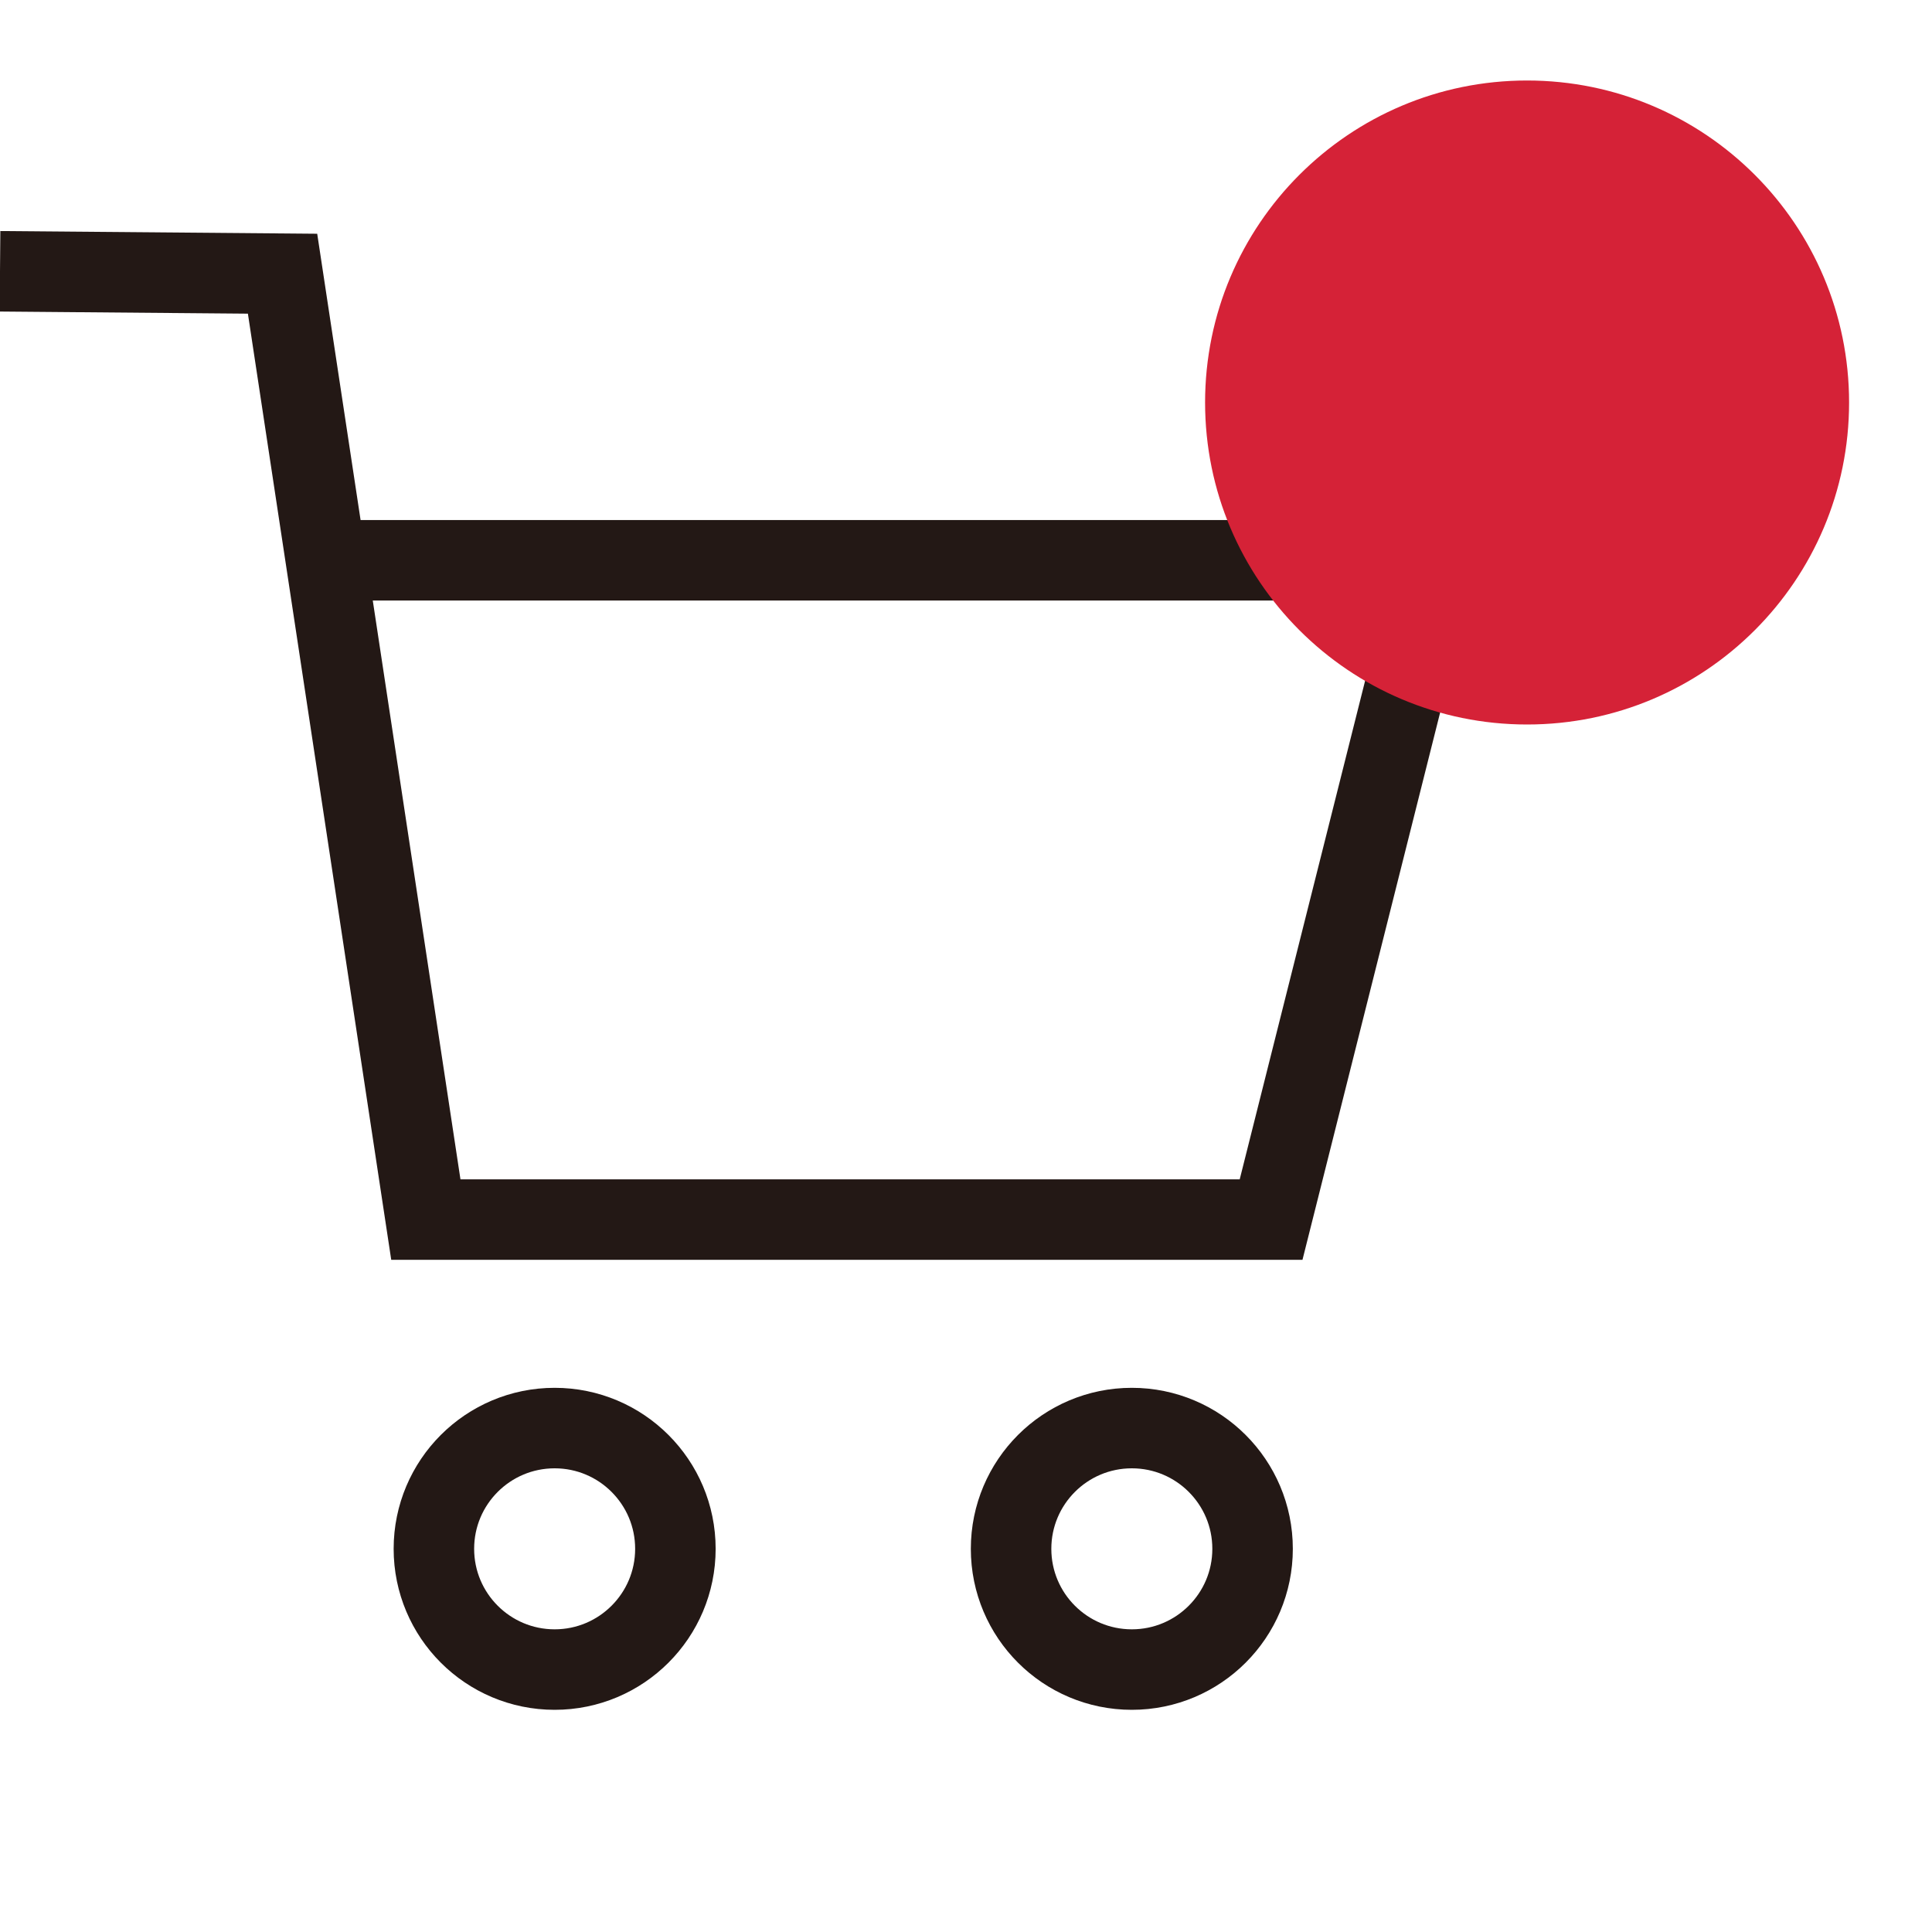
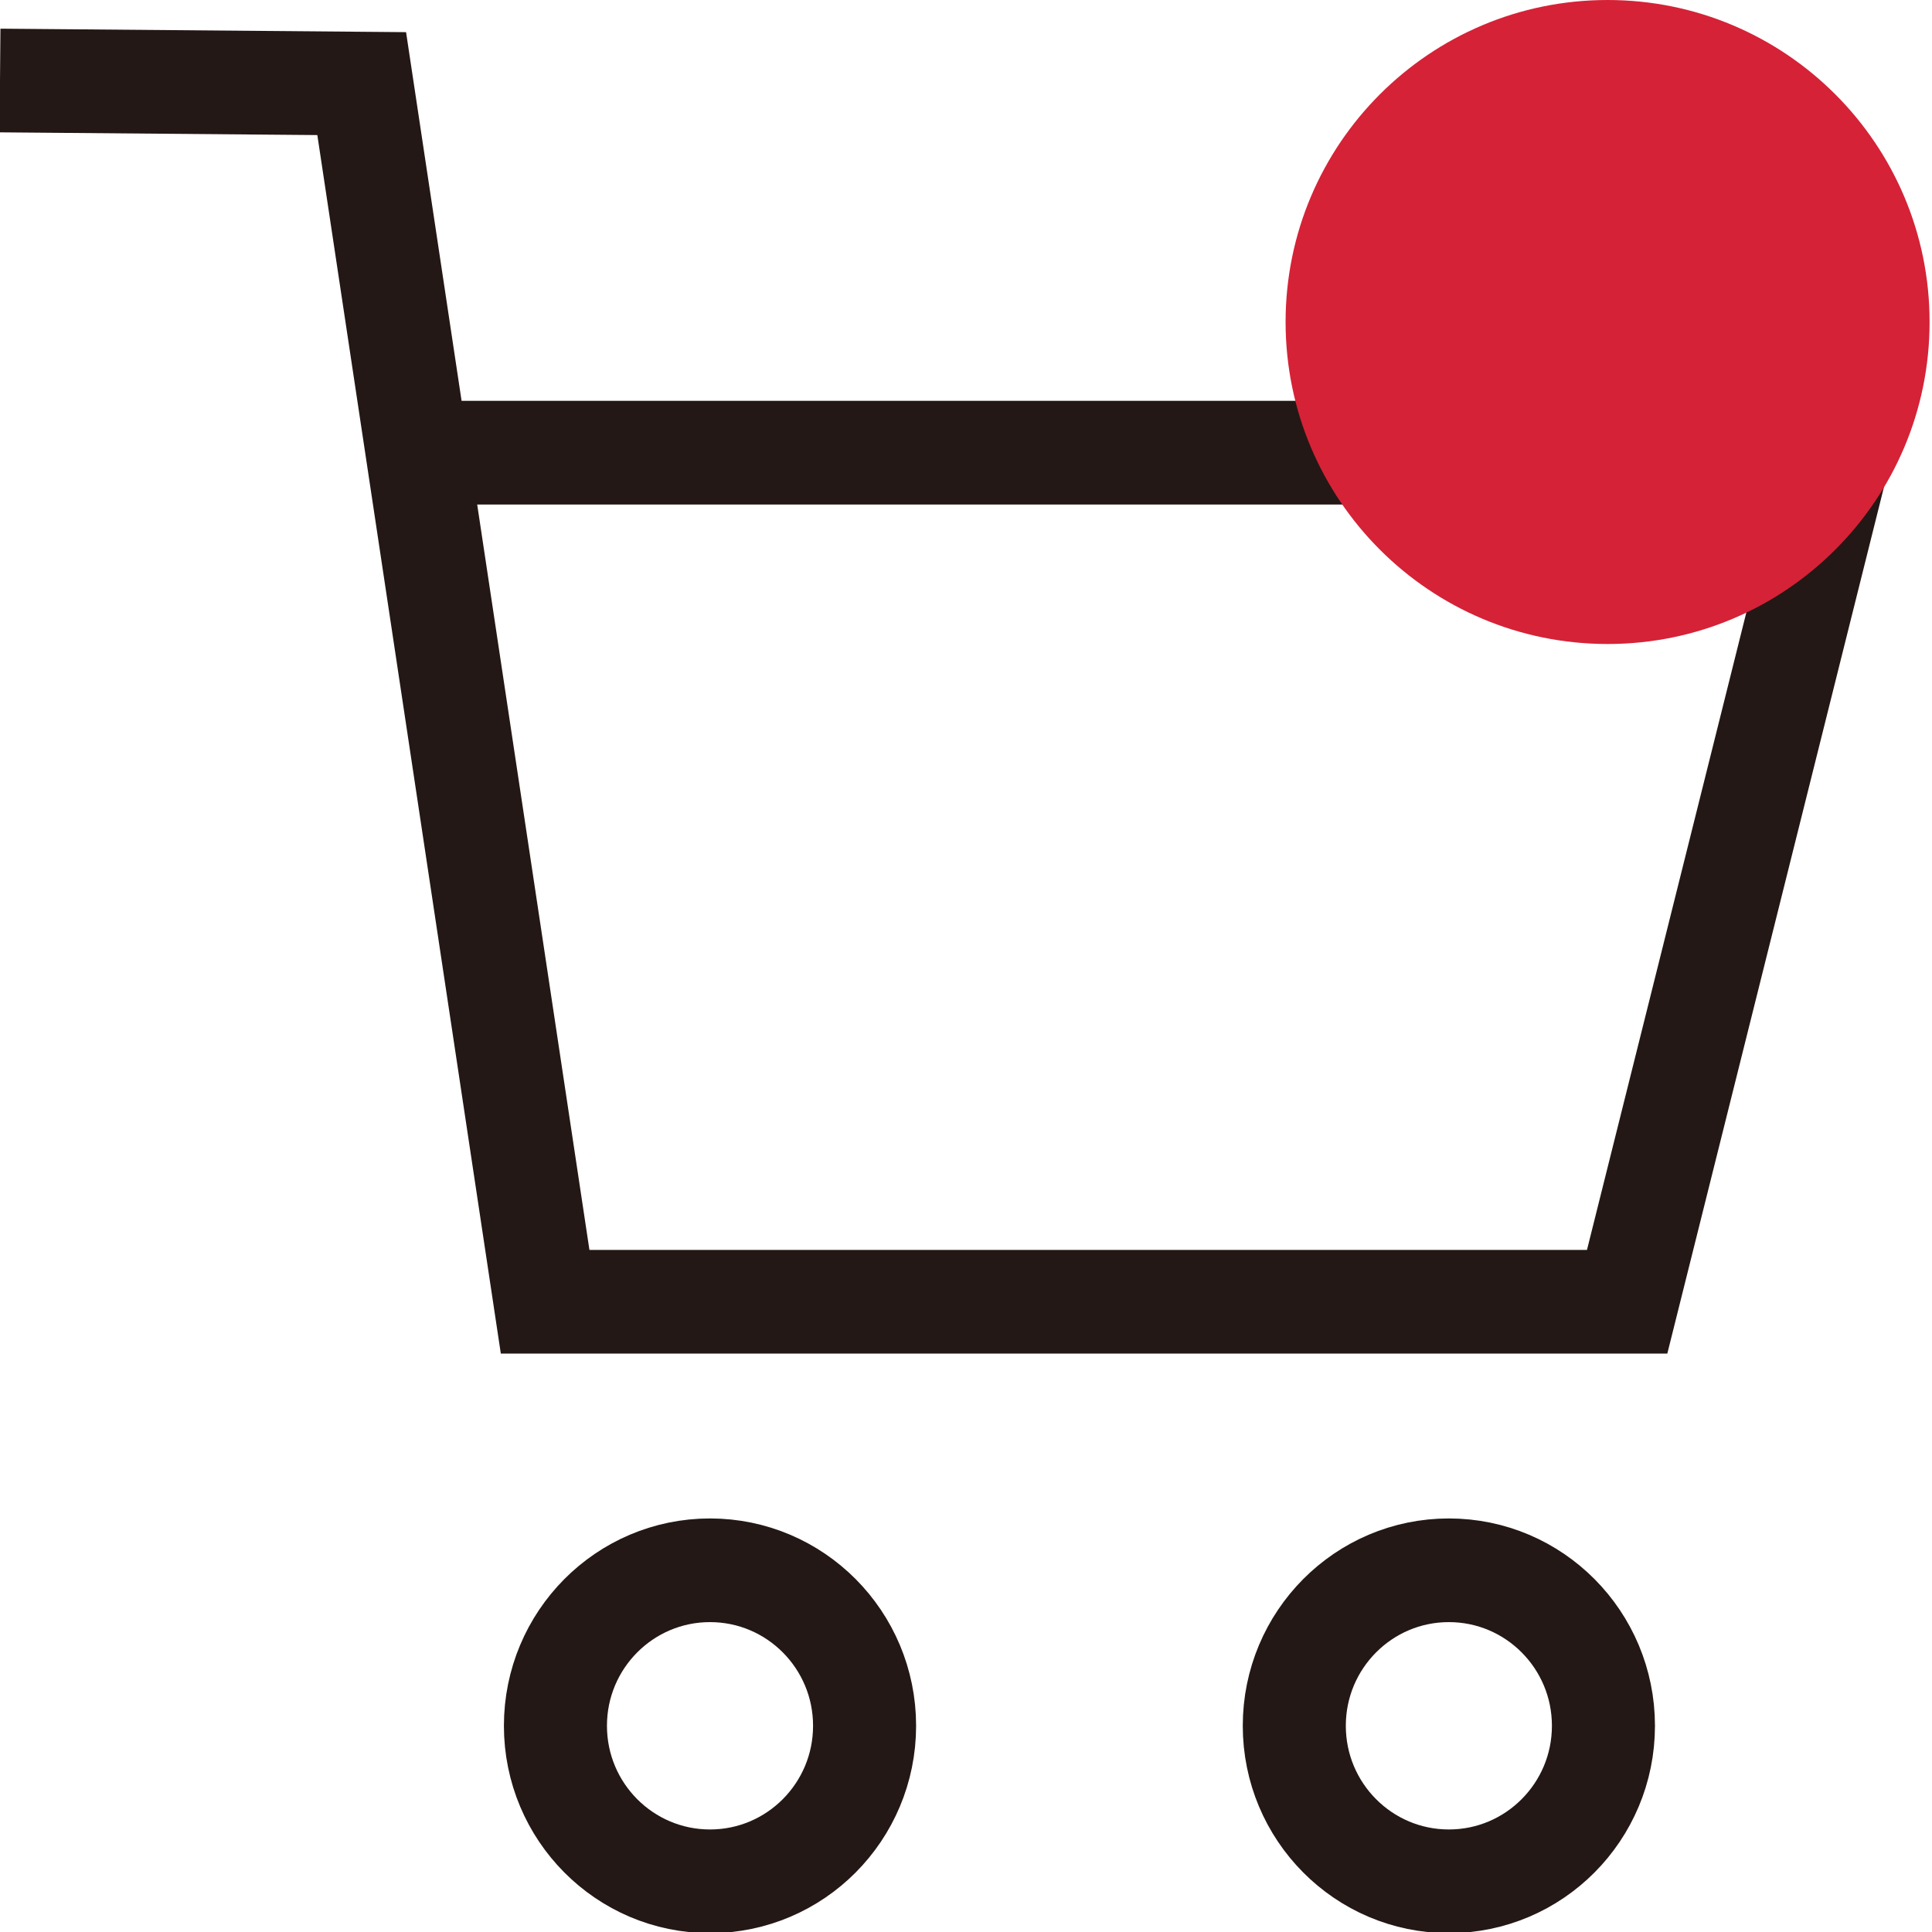
<svg xmlns="http://www.w3.org/2000/svg" viewBox="0 0 24 24" fill-rule="evenodd" clip-rule="evenodd" stroke-miterlimit="10">
-   <path d="M0 3.37l3.51.03 1.78 11.75h10.5l2.06-8.19H4.07" fill="none" stroke="#231815" />
-   <circle cx="6.89" cy="18.24" r="1.5" fill="none" stroke="#231815" transform="translate(0 1)" />
-   <circle cx="14.06" cy="18.24" r="1.5" fill="none" stroke="#231815" transform="translate(0 1)" />
-   <circle cx="18.97" cy="4" r="4" fill="#d52237" transform="translate(0 1)" />
+   <path d="M0 3.37l3.51.03 1.78 11.75h10.5l2.06-8.19H4.07" fill="none" stroke="#231815" transform="matrix(1.28011 0 0 1.28785 0 -3.34)" />
+   <circle cx="6.89" cy="18.24" r="1.5" fill="none" stroke="#231815" transform="matrix(1.28011 0 0 1.28785 0 -2.052)" />
+   <circle cx="14.06" cy="18.24" r="1.5" fill="none" stroke="#231815" transform="matrix(1.28011 0 0 1.28785 0 -2.052)" />
+   <g transform="translate(1)">
+     <circle cx="18.97" cy="4" r="4" fill="#d52237" />
+   </g>
</svg>
